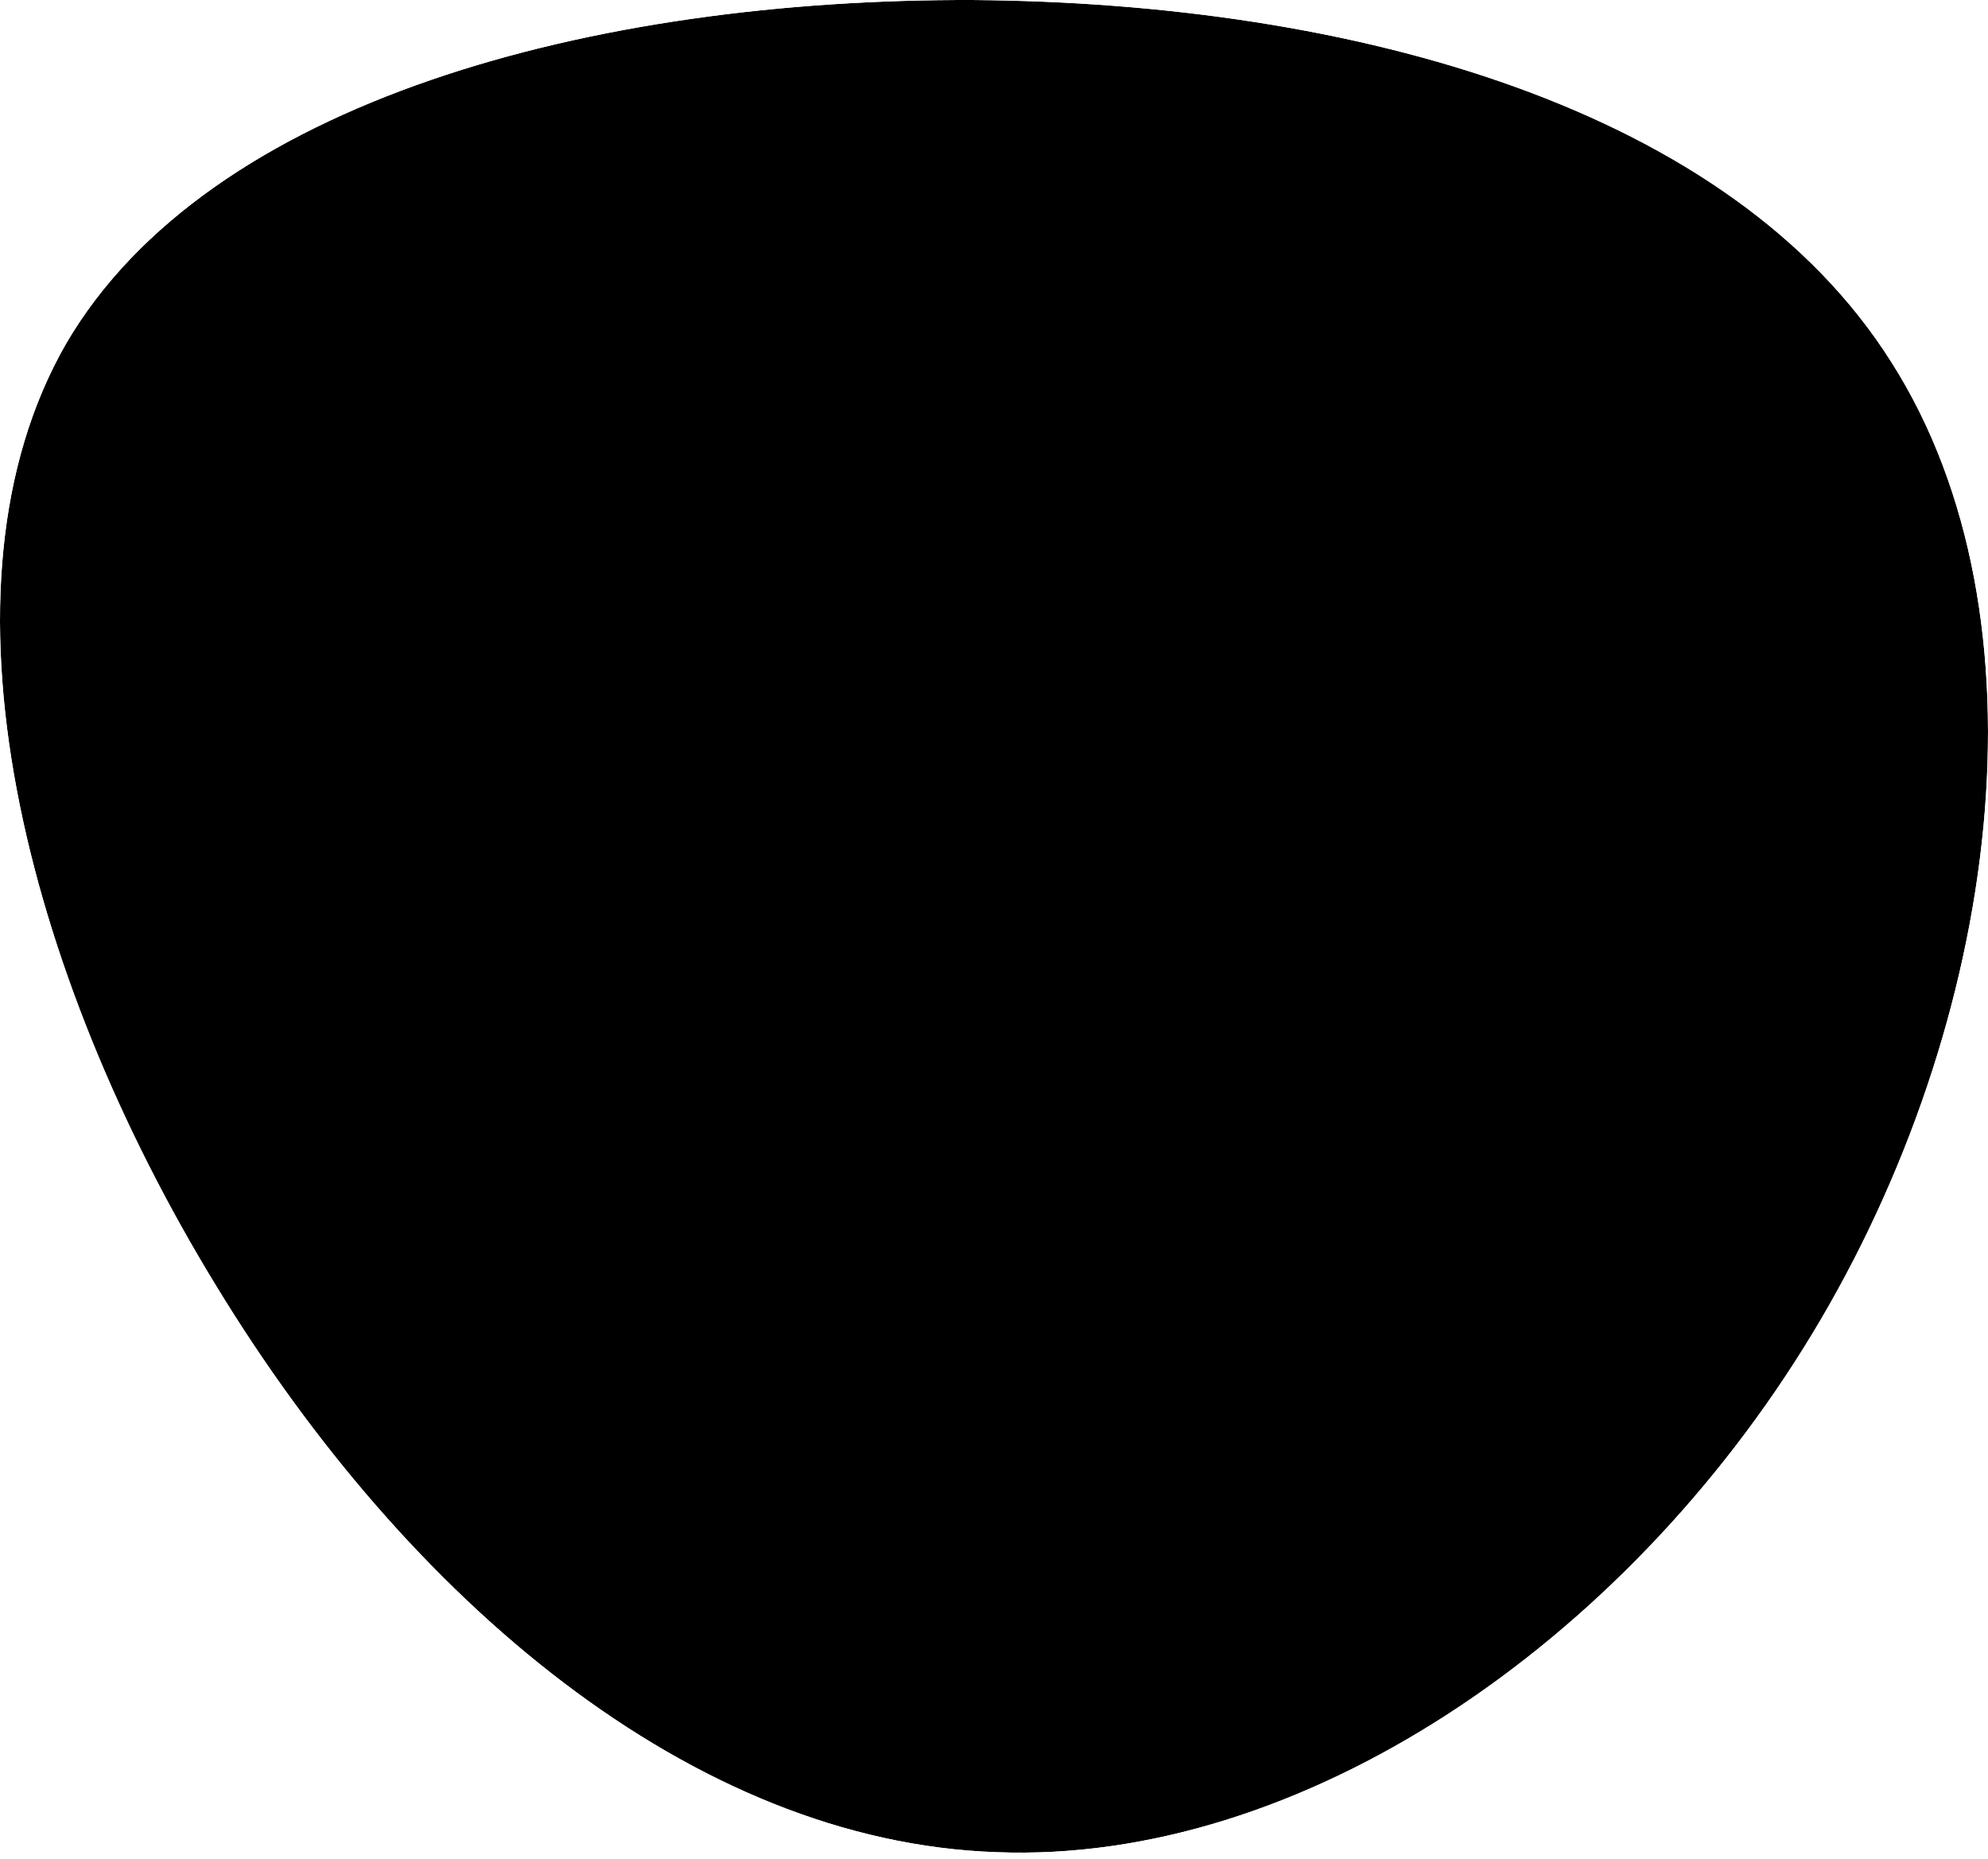
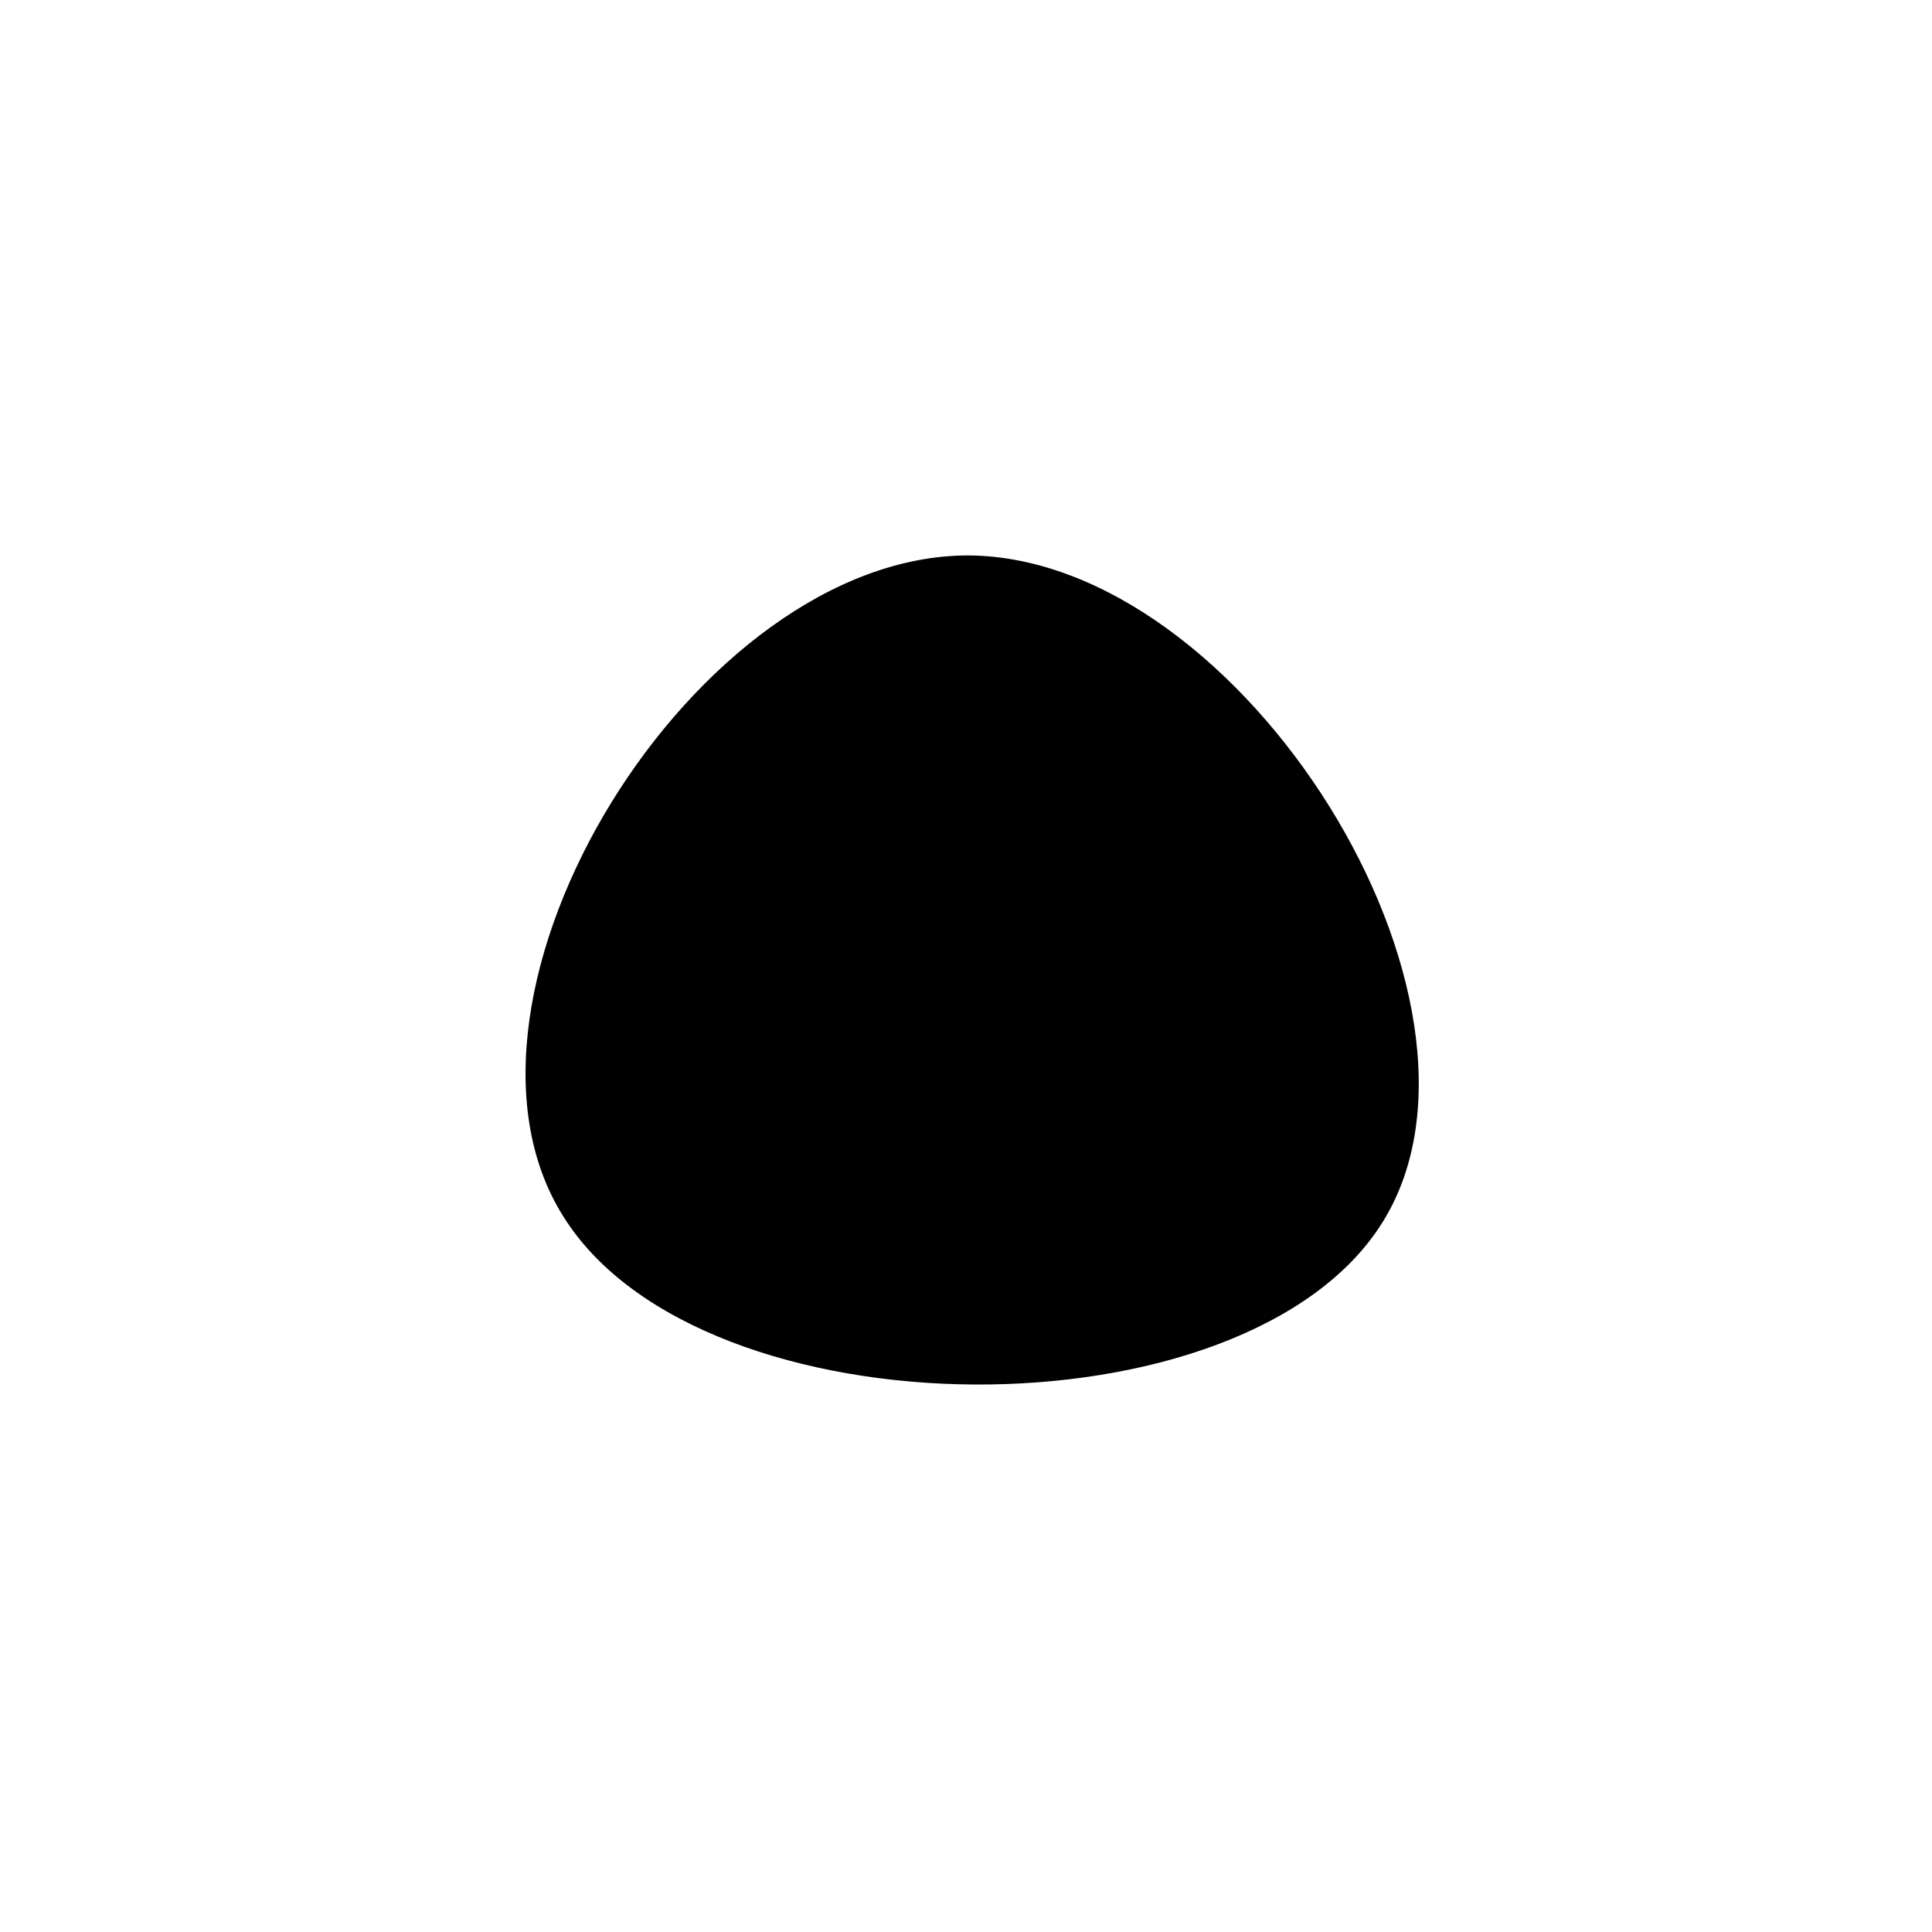
- <svg xmlns="http://www.w3.org/2000/svg" xmlns:xlink="http://www.w3.org/1999/xlink" viewBox="0 0 200 187">
-   <mask id="mask0" mask-type="alpha">
-     <path d="M190.312 36.488C206.582 62.119 201.309 102.826 182.328 134.186C163.346 165.547          130.807 187.559 100.226 186.353C69.645 185.297 41.023 161.023 21.74 129.362C2.458          97.851 -7.485 59.103 6.676 34.528C20.987 10.103 59.703 -0.149 97.967          0.002C136.23 0.303 174.193 10.857 190.312 36.488Z" />
-   </mask>
-   <g mask="url(#mask0)">
-     <path d="M190.312 36.488C206.582 62.119 201.309 102.826 182.328 134.186C163.346          165.547 130.807 187.559 100.226 186.353C69.645 185.297 41.023 161.023 21.74          129.362C2.458 97.851 -7.485 59.103 6.676 34.528C20.987 10.103 59.703          -0.149 97.967 0.002C136.23 0.303 174.193 10.857 190.312 36.488Z" />
-     <image xlink:href="" />
-   </g>
+ <svg xmlns="http://www.w3.org/2000/svg" viewBox="0 0 200 200">
+   <path fill="#000000" d="M43.2,26.4C29.2,49.2,-27.4,48.9,-41.7,25.9C-56.1,3,-28,-42.6,0.3,-42.5C28.6,-42.3,57.2,3.6,43.2,26.4Z" transform="translate(100 100)" />
</svg>
